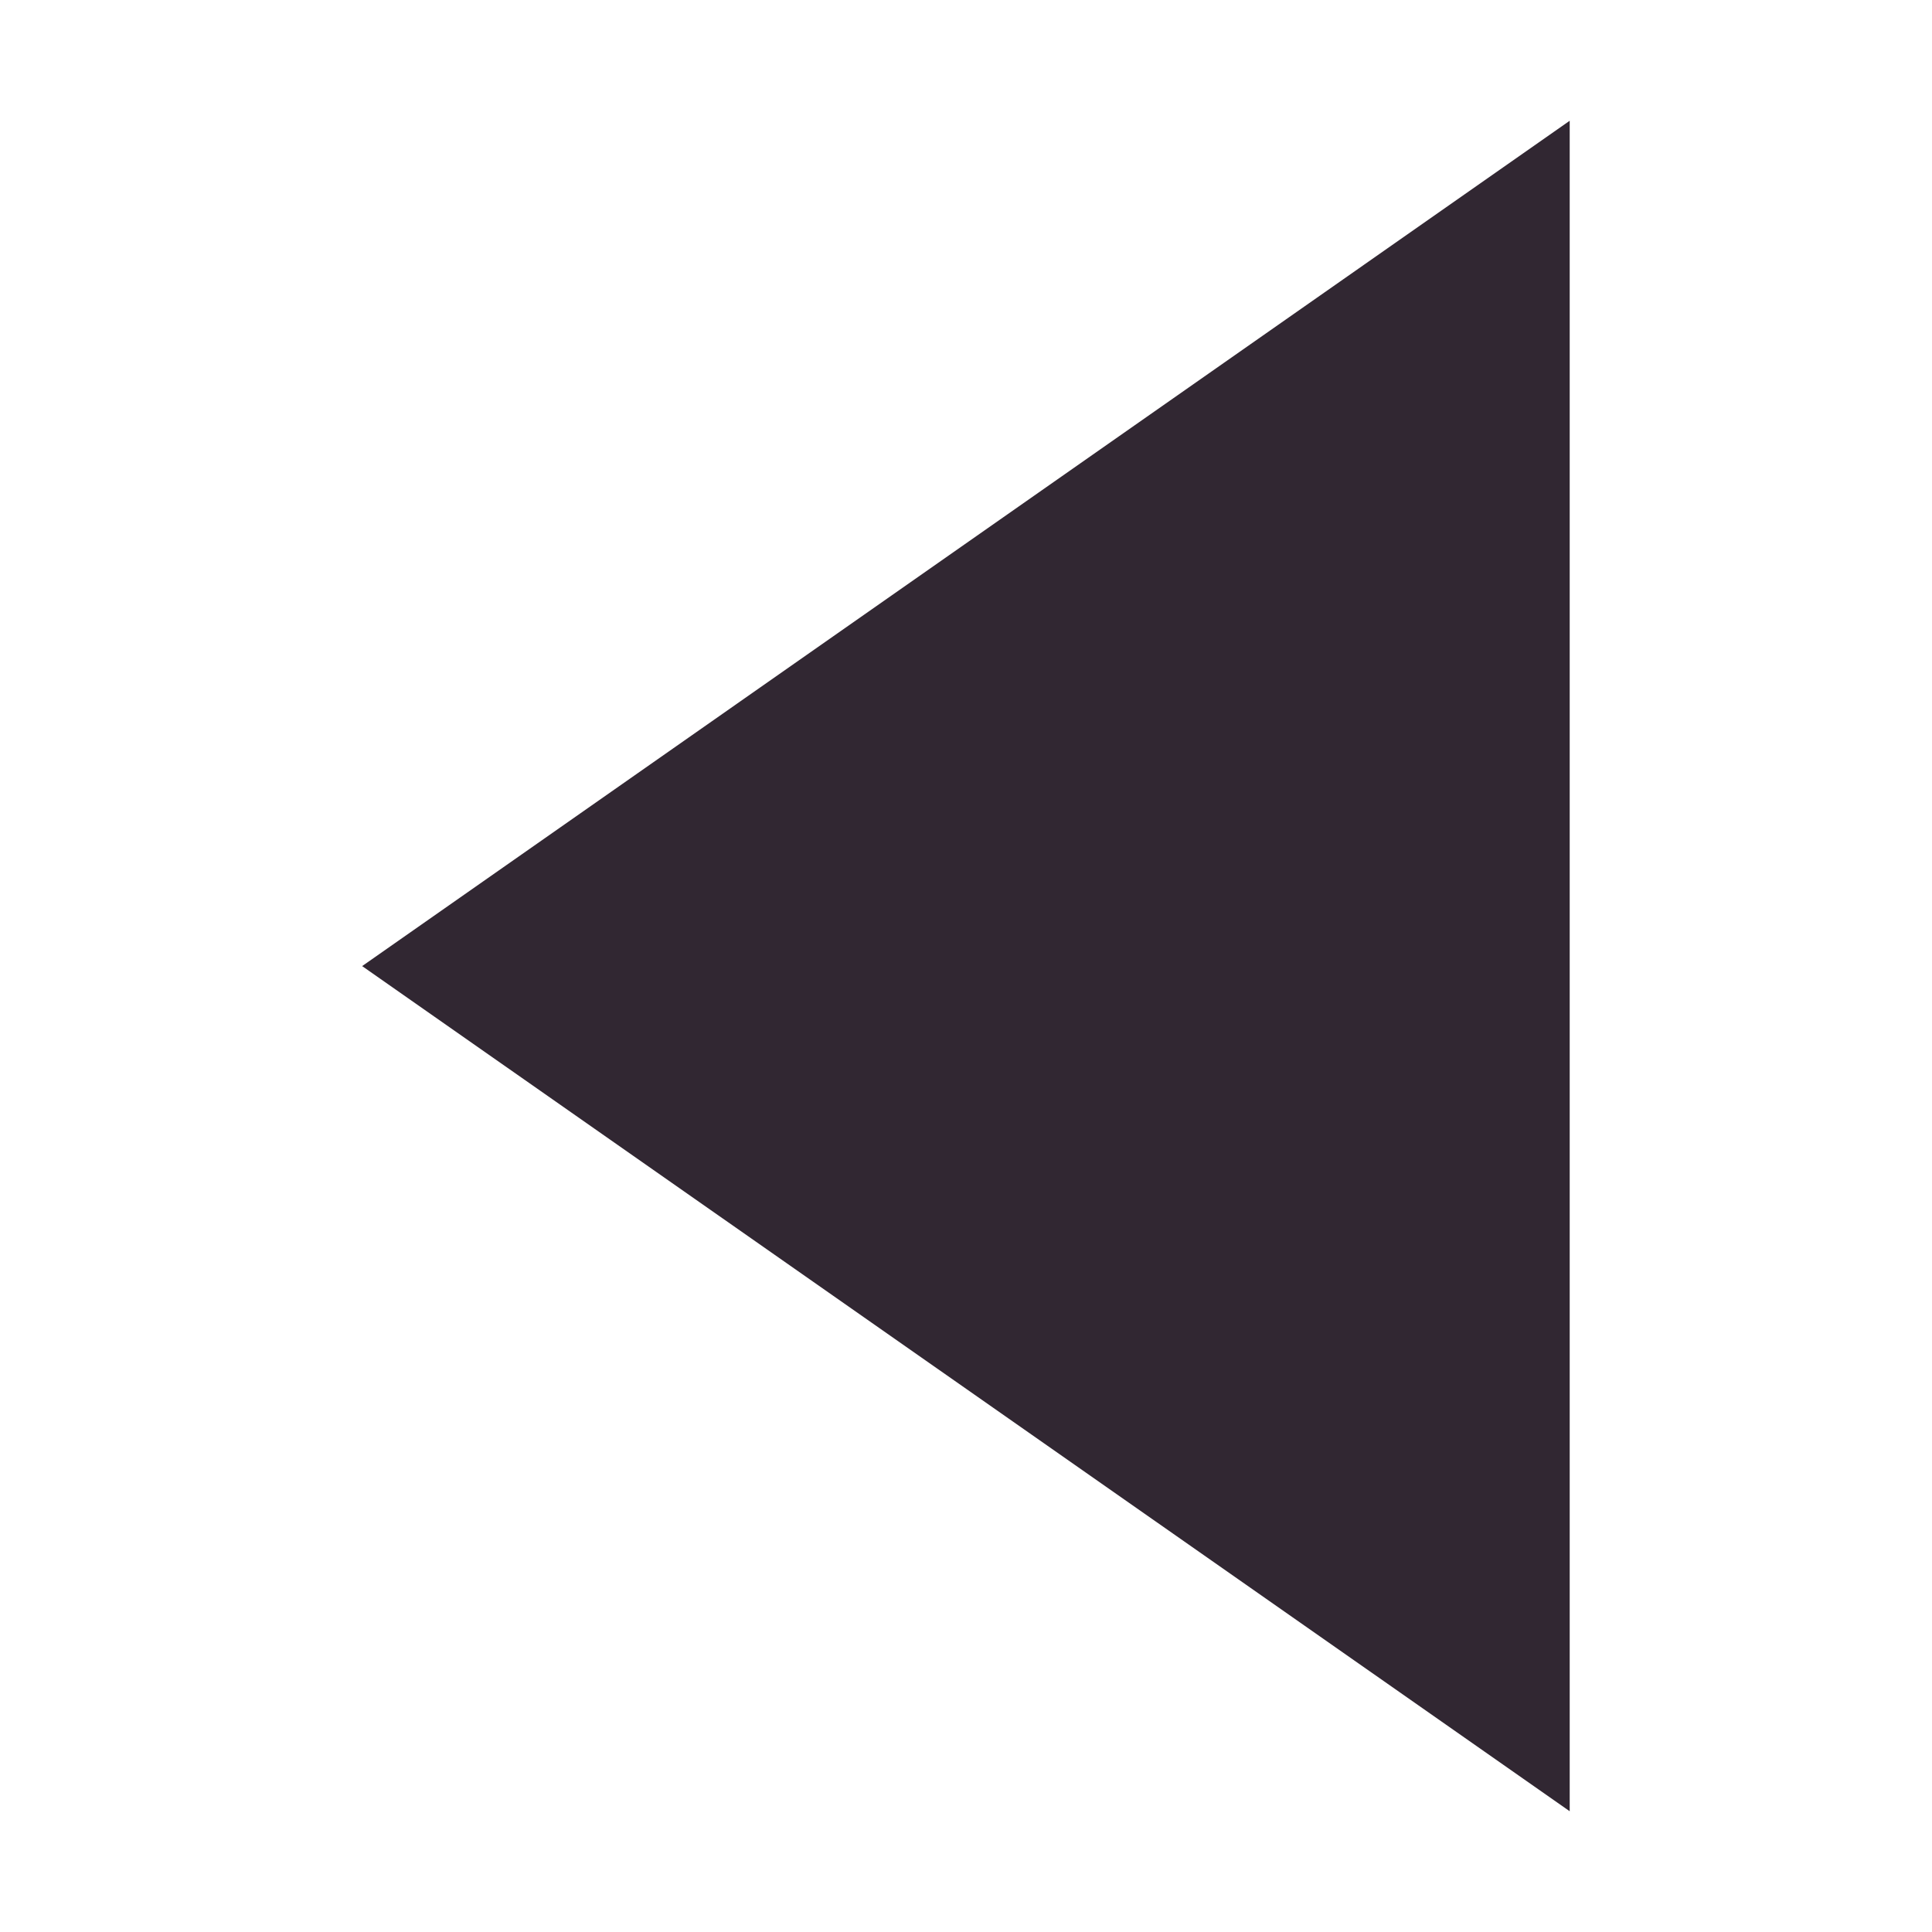
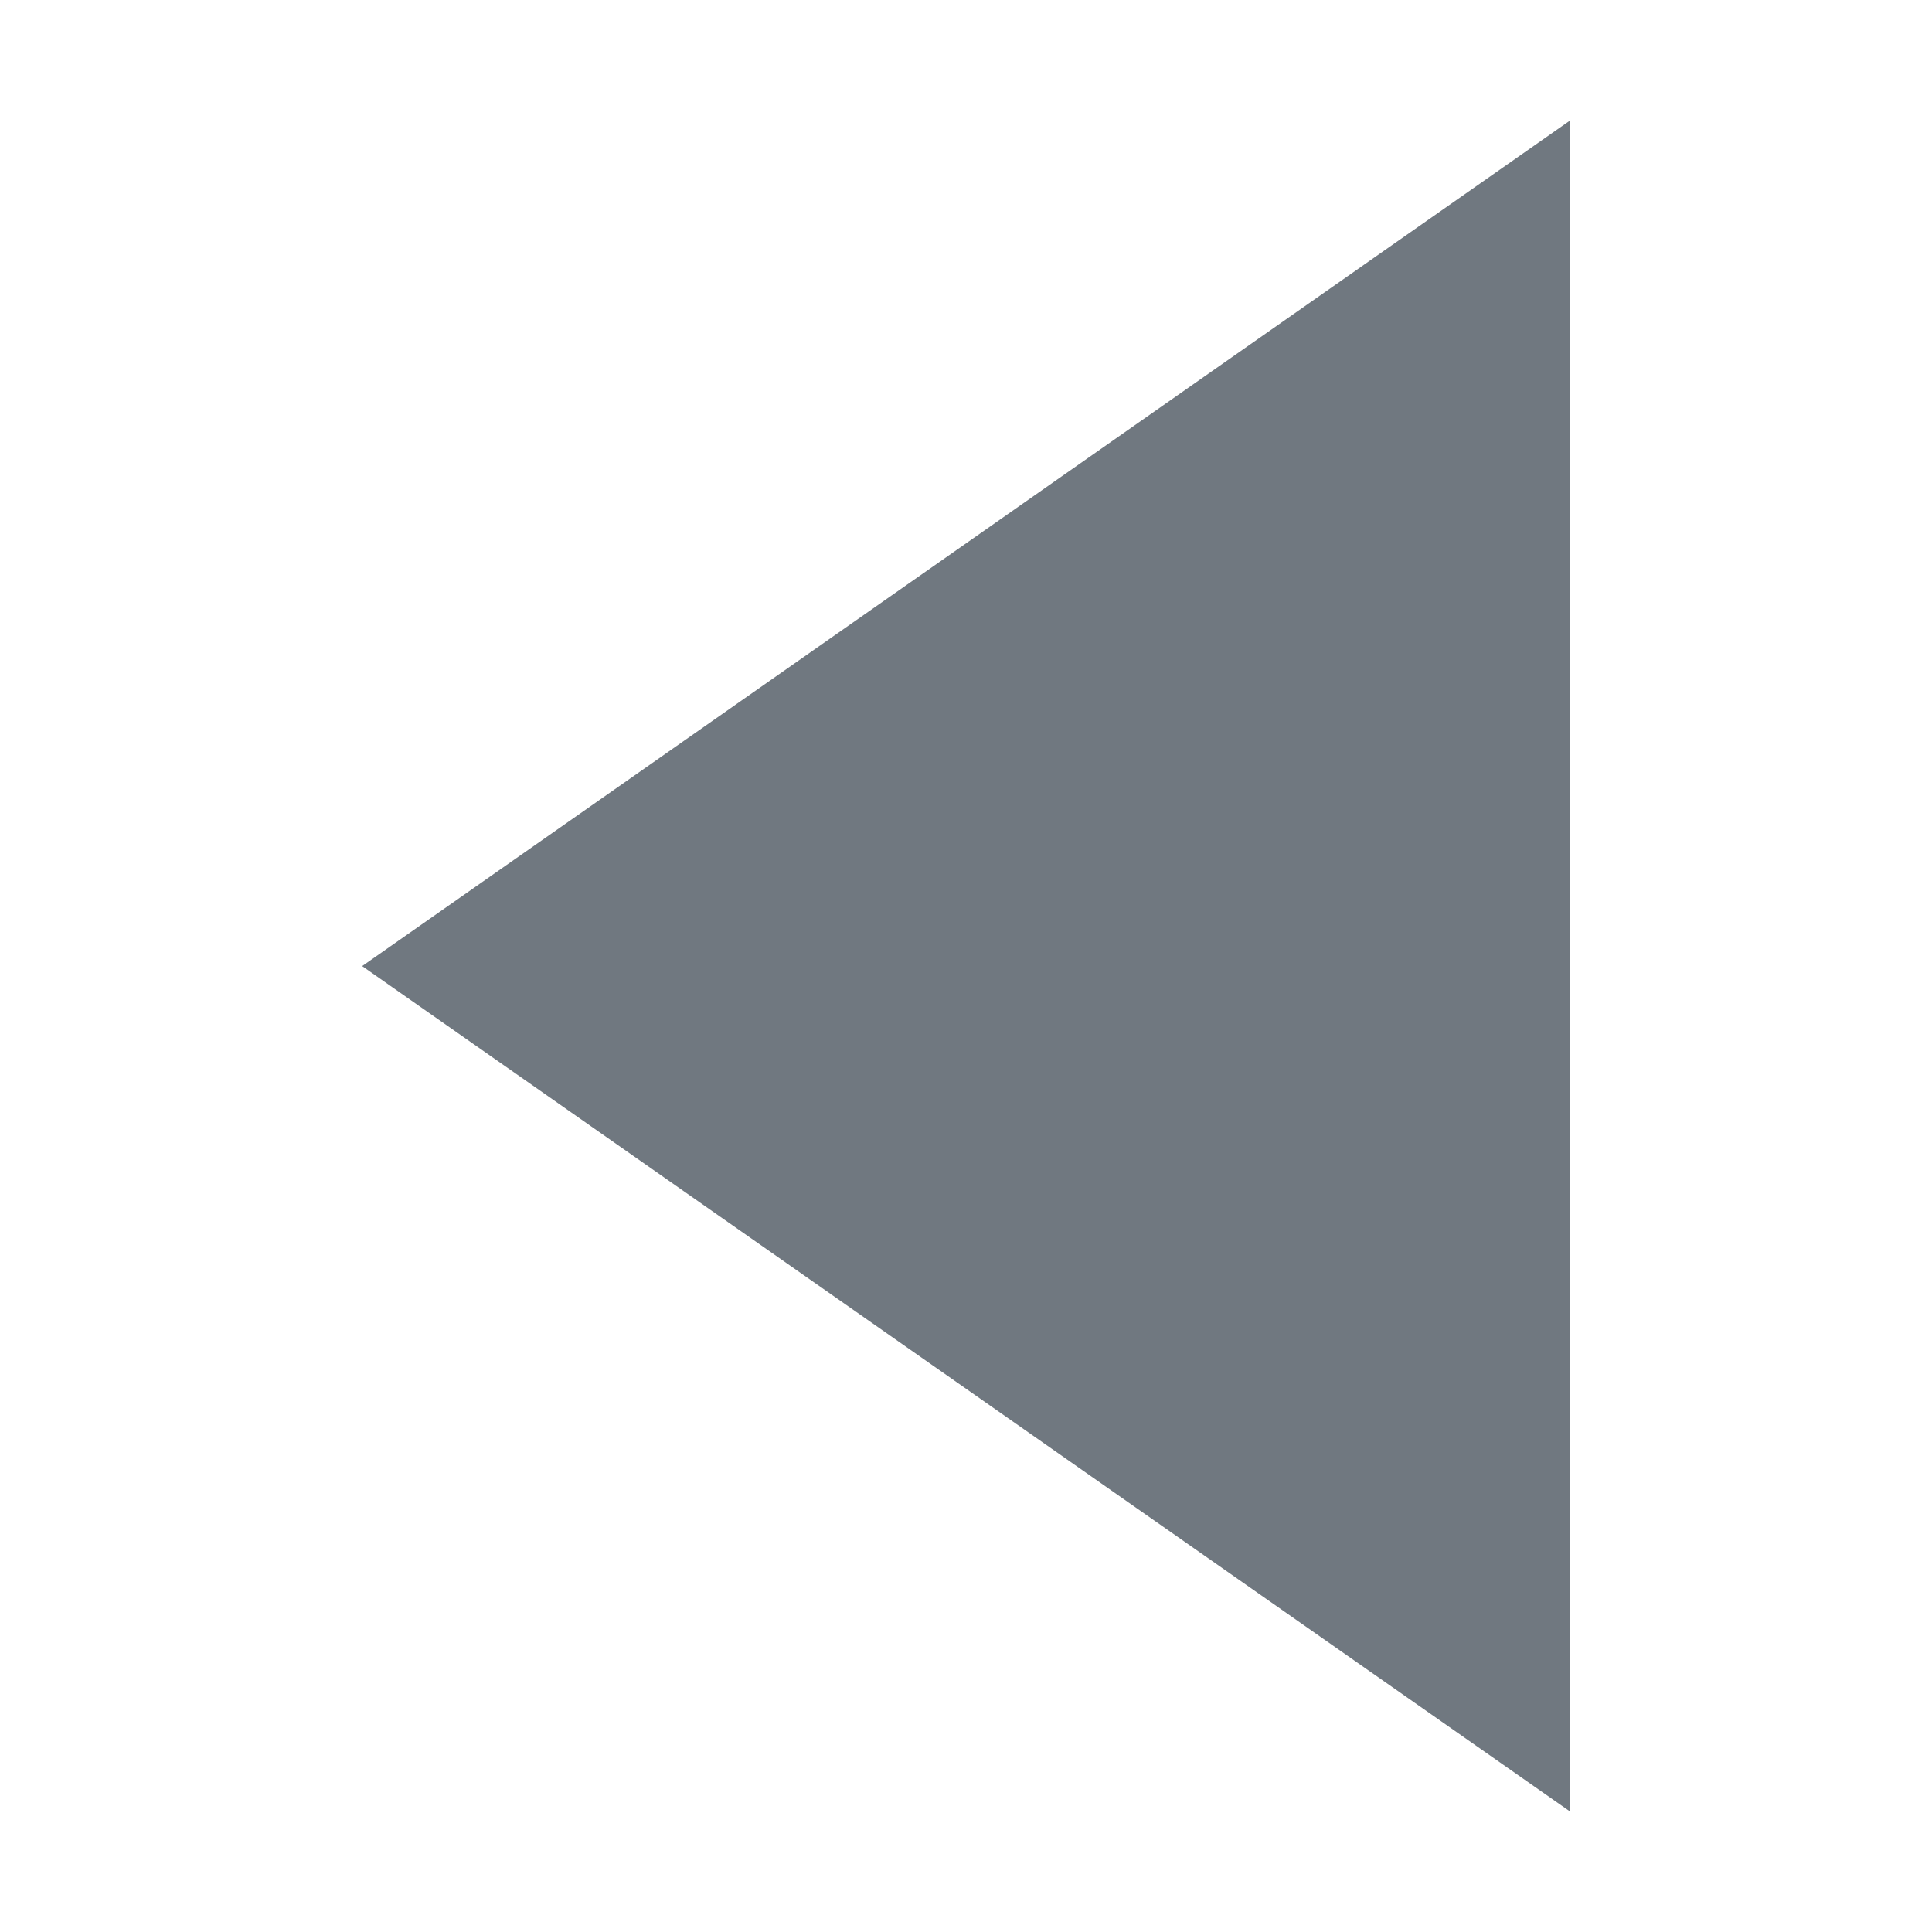
<svg xmlns="http://www.w3.org/2000/svg" width="16" height="16" id="svg2" version="1.1">
  <defs id="defs4" />
  <g id="layer1" transform="translate(0,-1036.362)">
-     <path transform="matrix(0,1.600899,1.165692,0,-383.9325,909.1541)" style="fill:#312732;fill-opacity:1;stroke:none;display:inline" d="m 88.83,340.512 -8.745,0 4.373,-8.579 z" id="path18028" />
+     <path transform="matrix(0,1.600899,1.165692,0,-383.9325,909.1541)" style="fill:#707880;fill-opacity:1;stroke:none;display:inline" d="m 88.83,340.512 -8.745,0 4.373,-8.579 z" id="path18028" />
  </g>
</svg>
